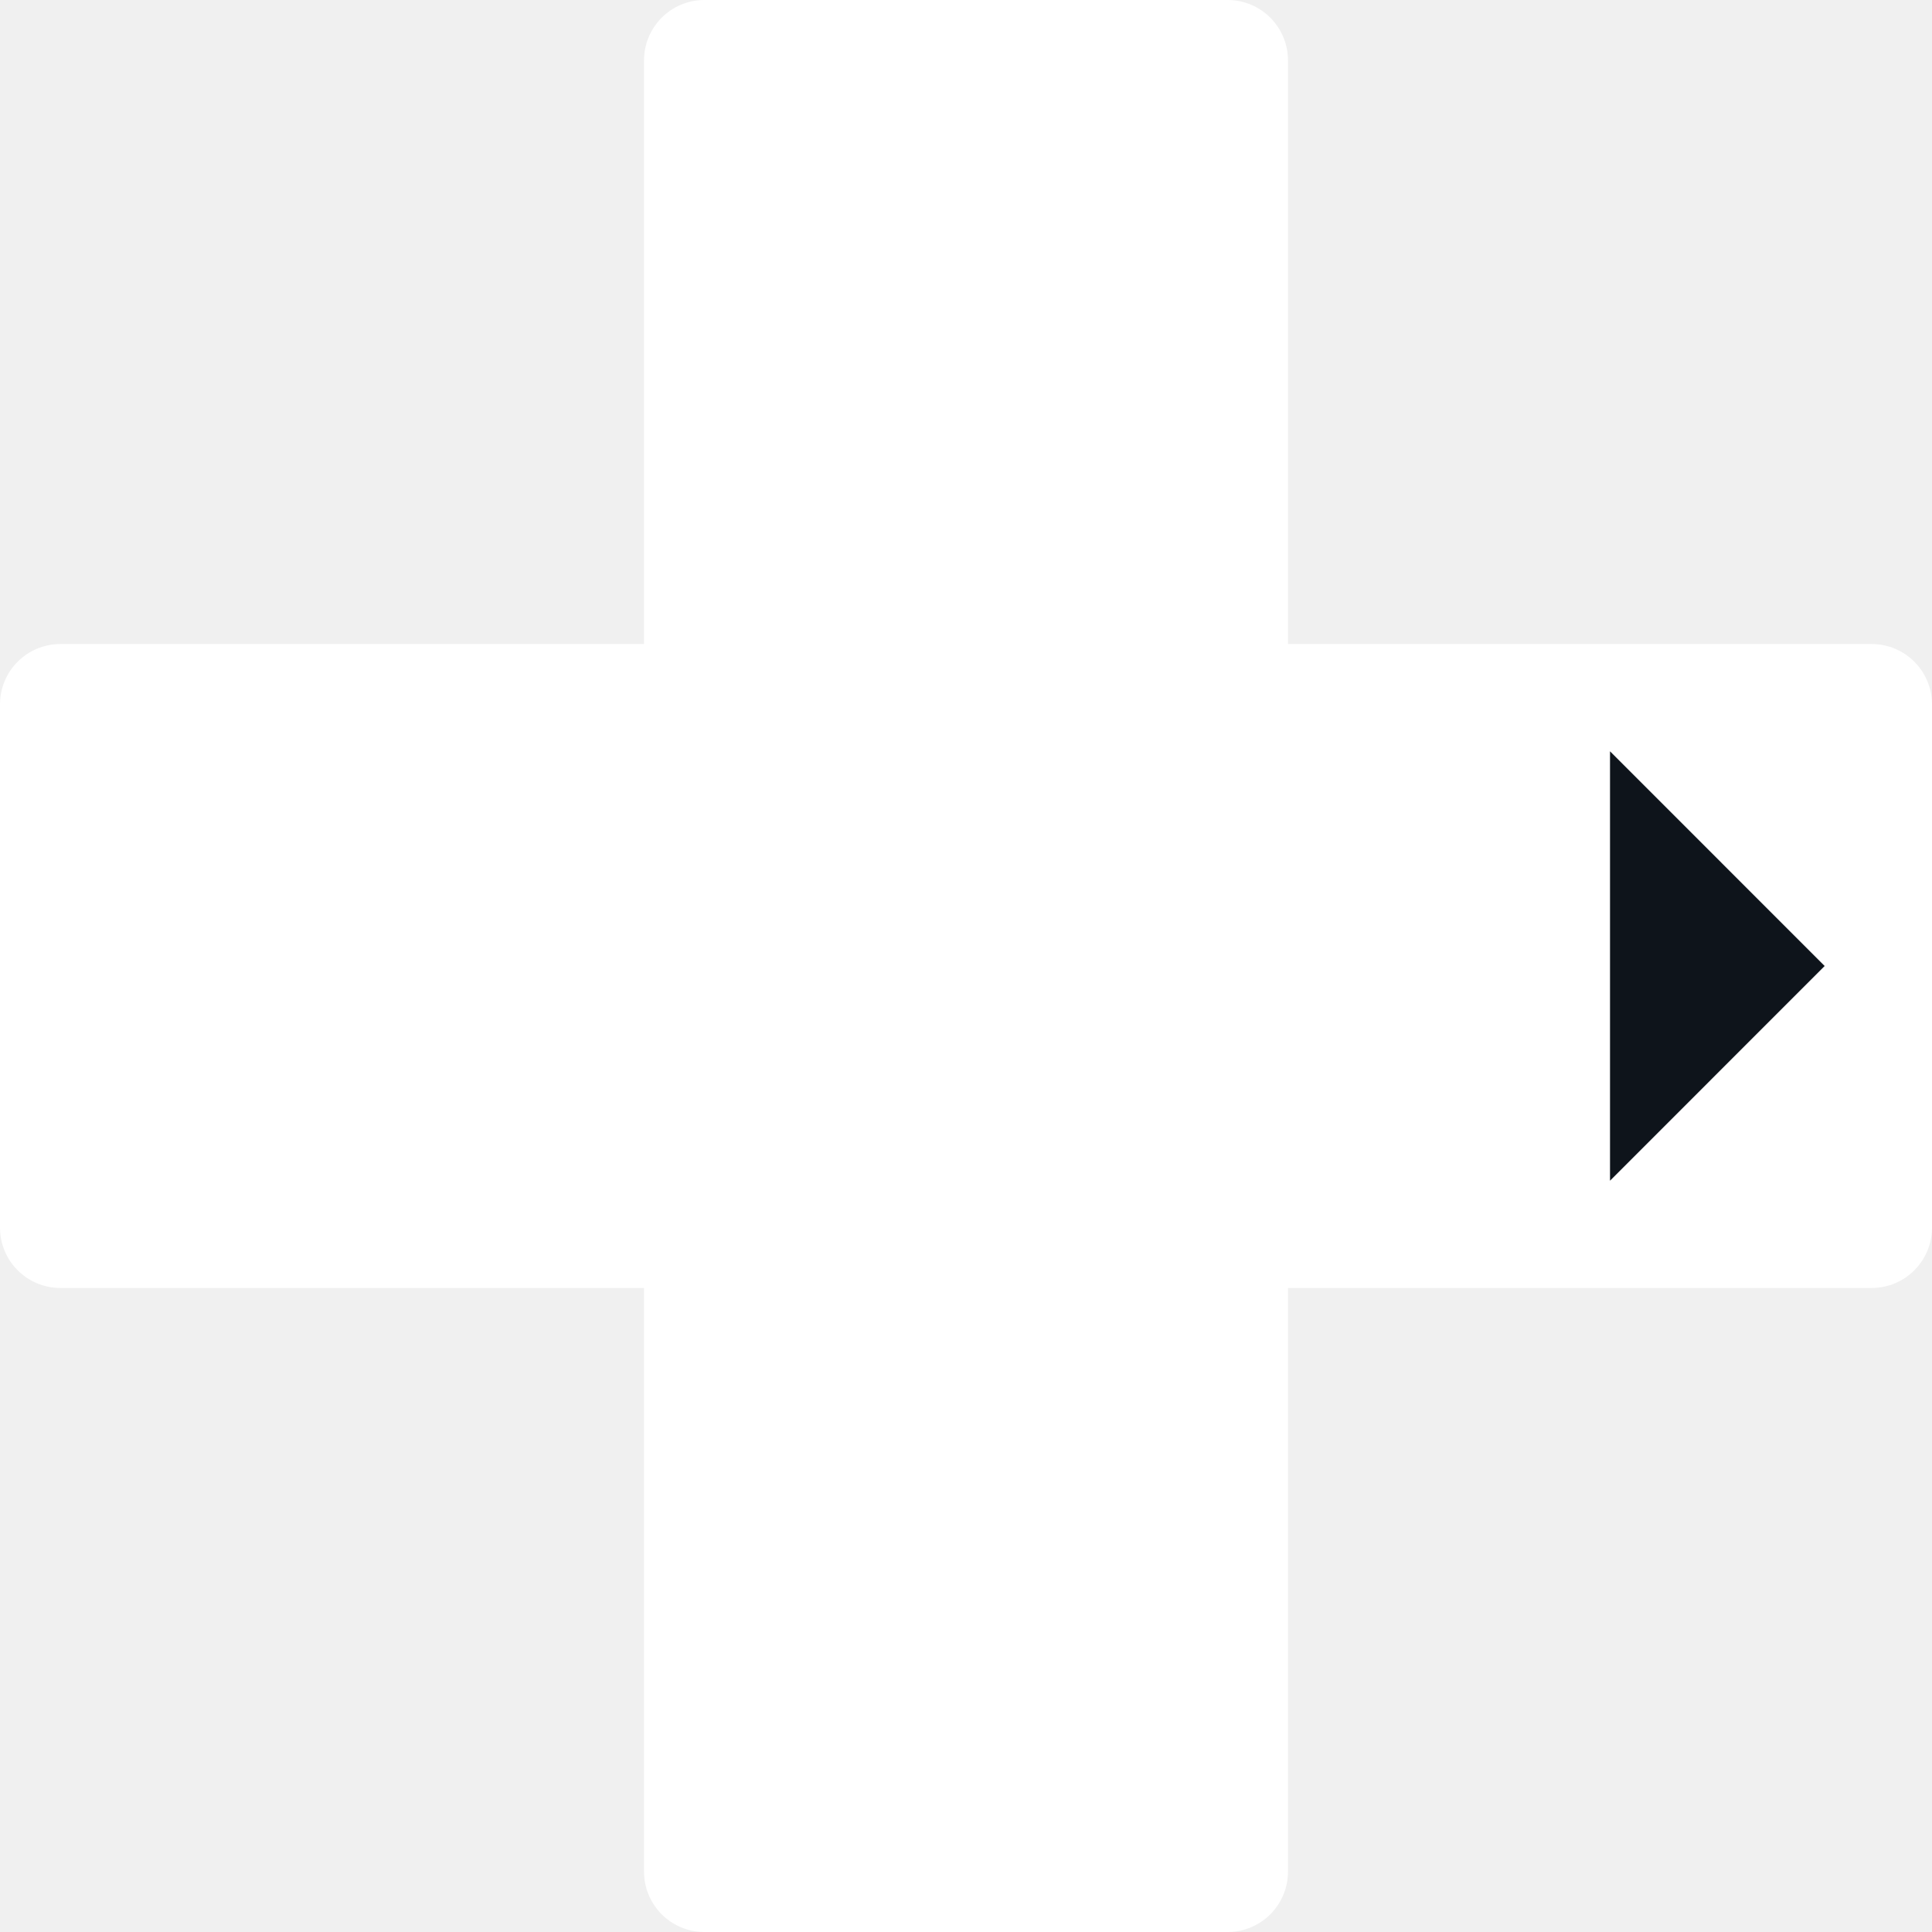
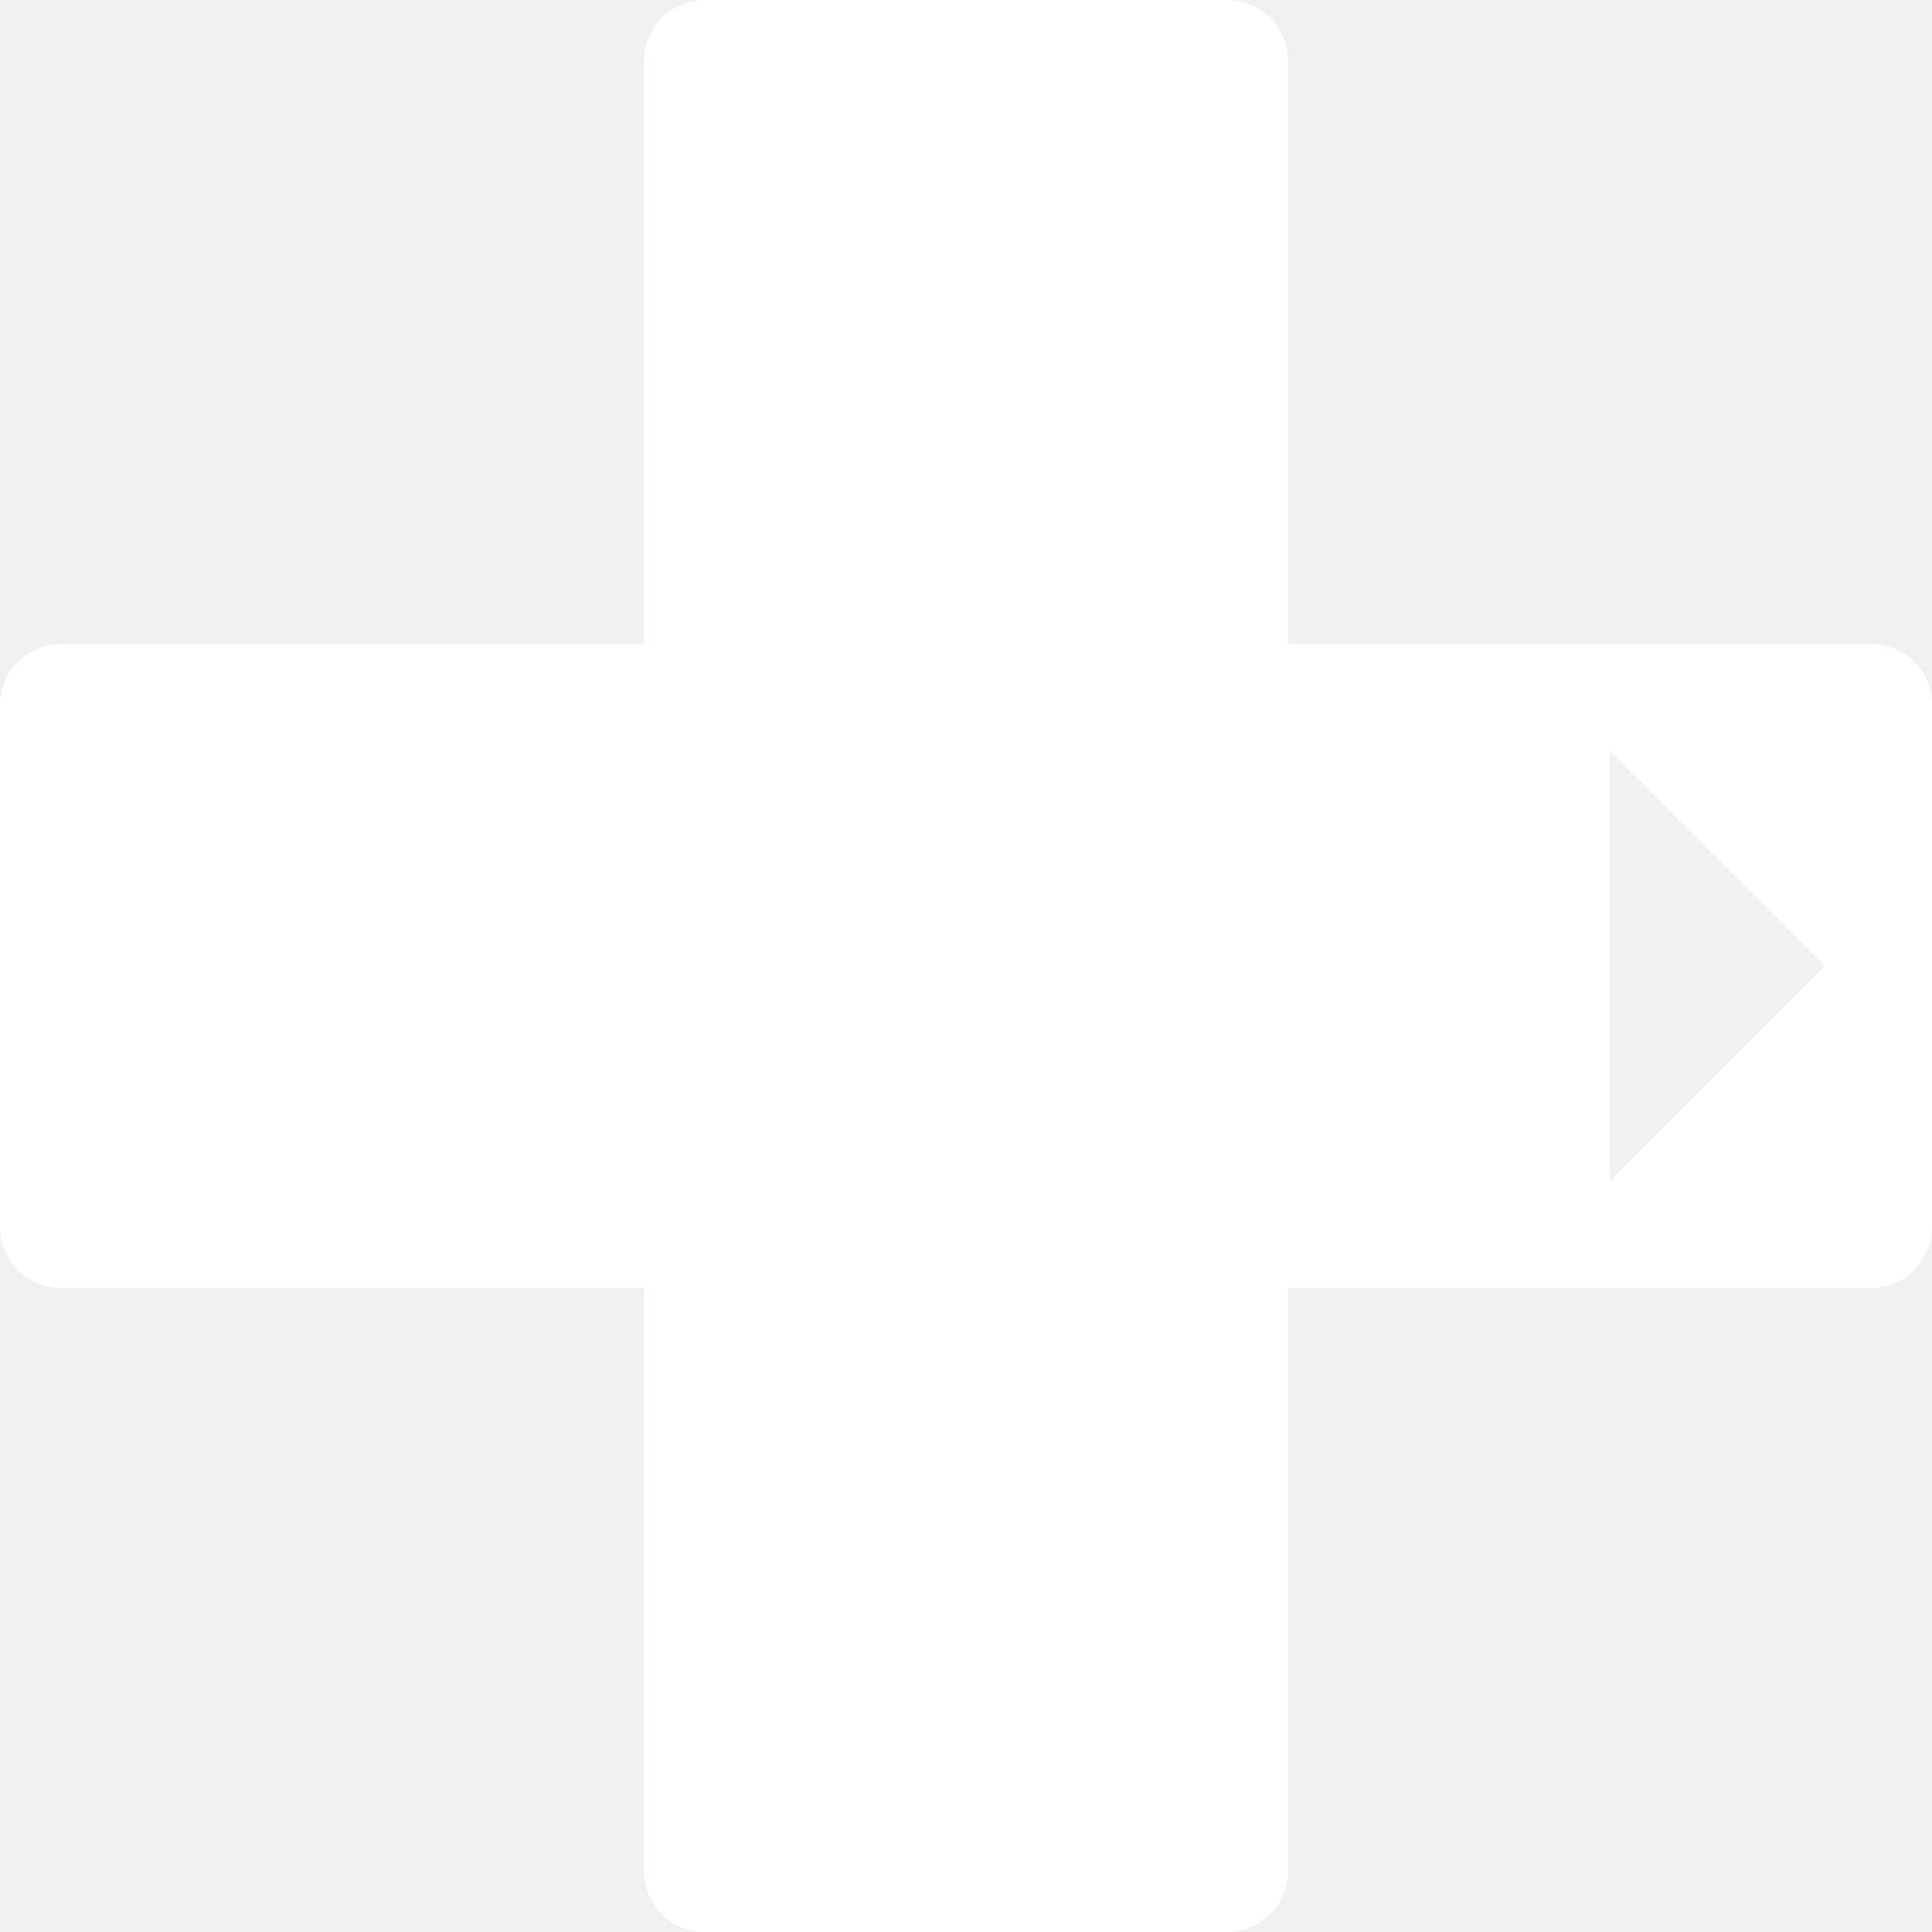
- <svg xmlns="http://www.w3.org/2000/svg" width="32" height="32" fill="none">
-   <g clip-path="url(#a)">
-     <path fill="#fff" fill-rule="evenodd" d="M32 11.667a1 1 0 0 0-1-1h-9.667V1a1 1 0 0 0-1-1h-8.666a1 1 0 0 0-1 1v9.667H1a1 1 0 0 0-1 1v8.666a1 1 0 0 0 1 1h9.667V31a1 1 0 0 0 1 1h8.666a1 1 0 0 0 1-1v-9.667H31a1 1 0 0 0 1-1z" clip-rule="evenodd" />
-     <path fill="#0E141B" d="m30.222 16-3.555-3.556v7.112z" />
-   </g>
-   <defs>
-     <clipPath id="a">
-       <path fill="#fff" d="M0 0h32v32H0z" />
-     </clipPath>
-   </defs>
+ <svg xmlns="http://www.w3.org/2000/svg" width="32" height="32" fill="none" version="1.1">
+   <path d="m30.222 16-3.555-3.556v7.112zm1.778-4.333a1 1 0 0 0-1-1h-9.667v-9.667a1 1 0 0 0-1-1h-8.666a1 1 0 0 0-1 1v9.667h-9.667a1 1 0 0 0-1 1v8.666a1 1 0 0 0 1 1h9.667v9.667a1 1 0 0 0 1 1h8.666a1 1 0 0 0 1-1v-9.667h9.667a1 1 0 0 0 1-1z" clip-rule="evenodd" fill="#fff" fill-rule="evenodd" />
</svg>
